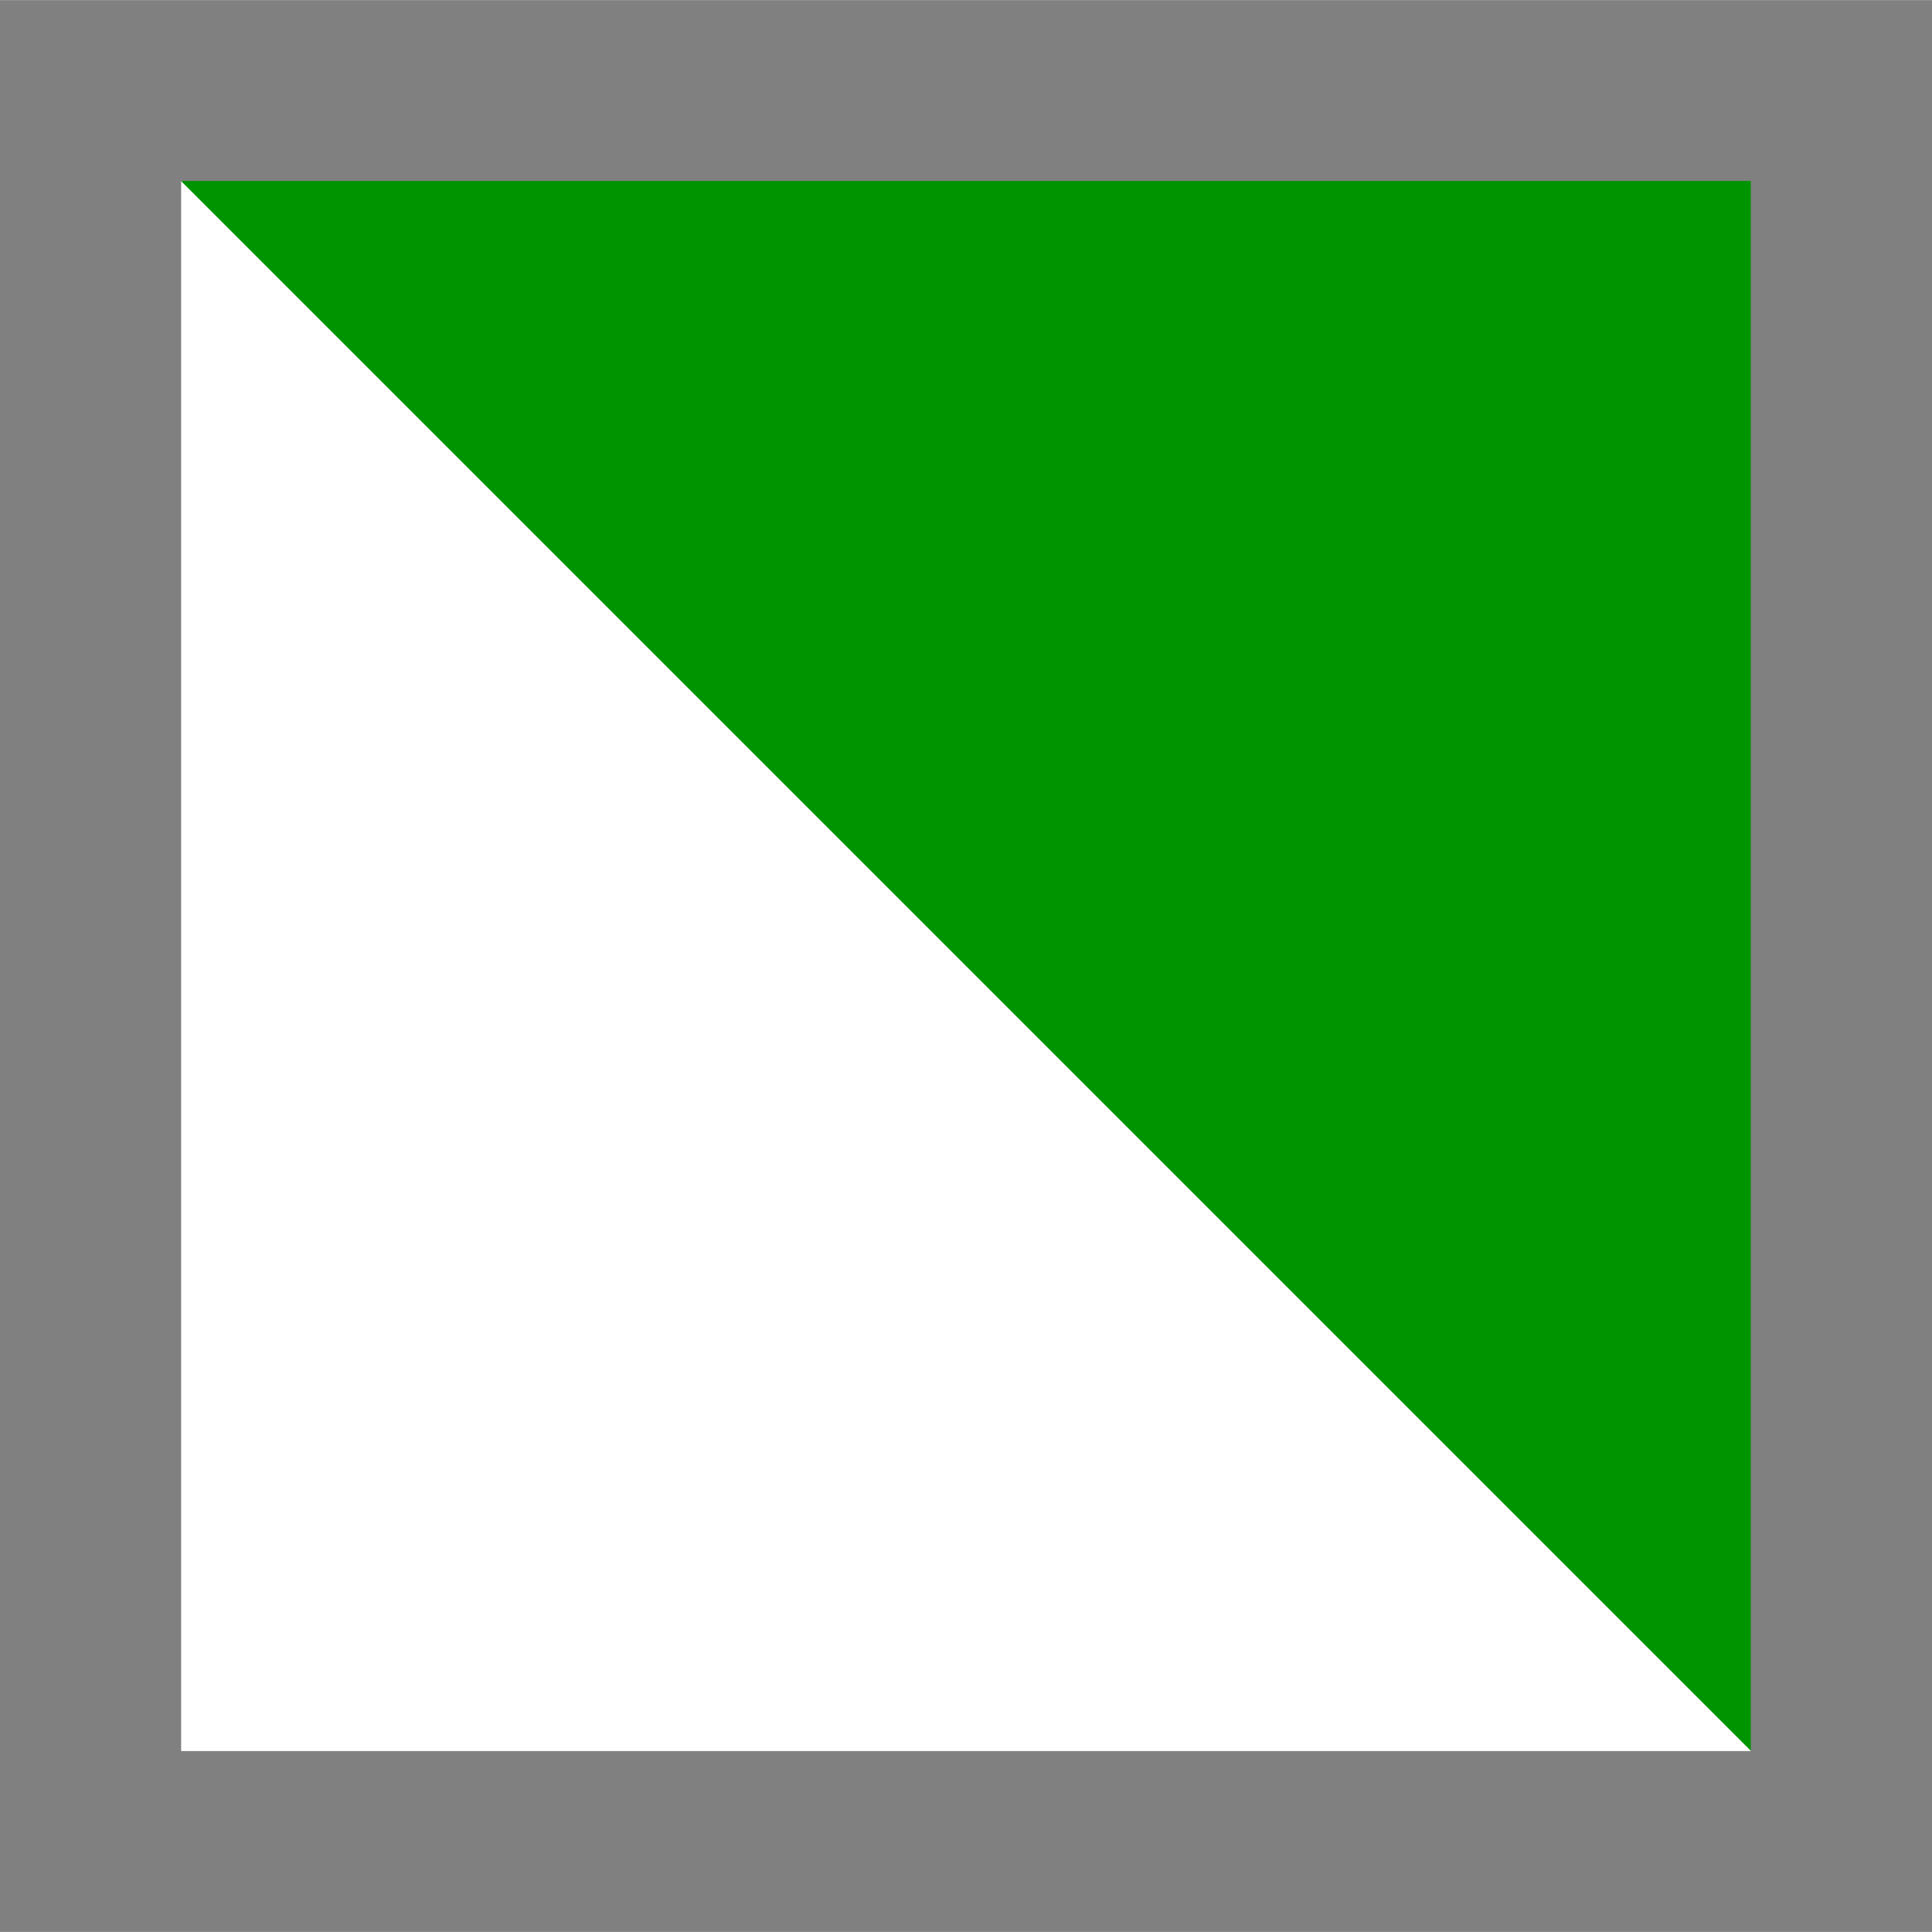
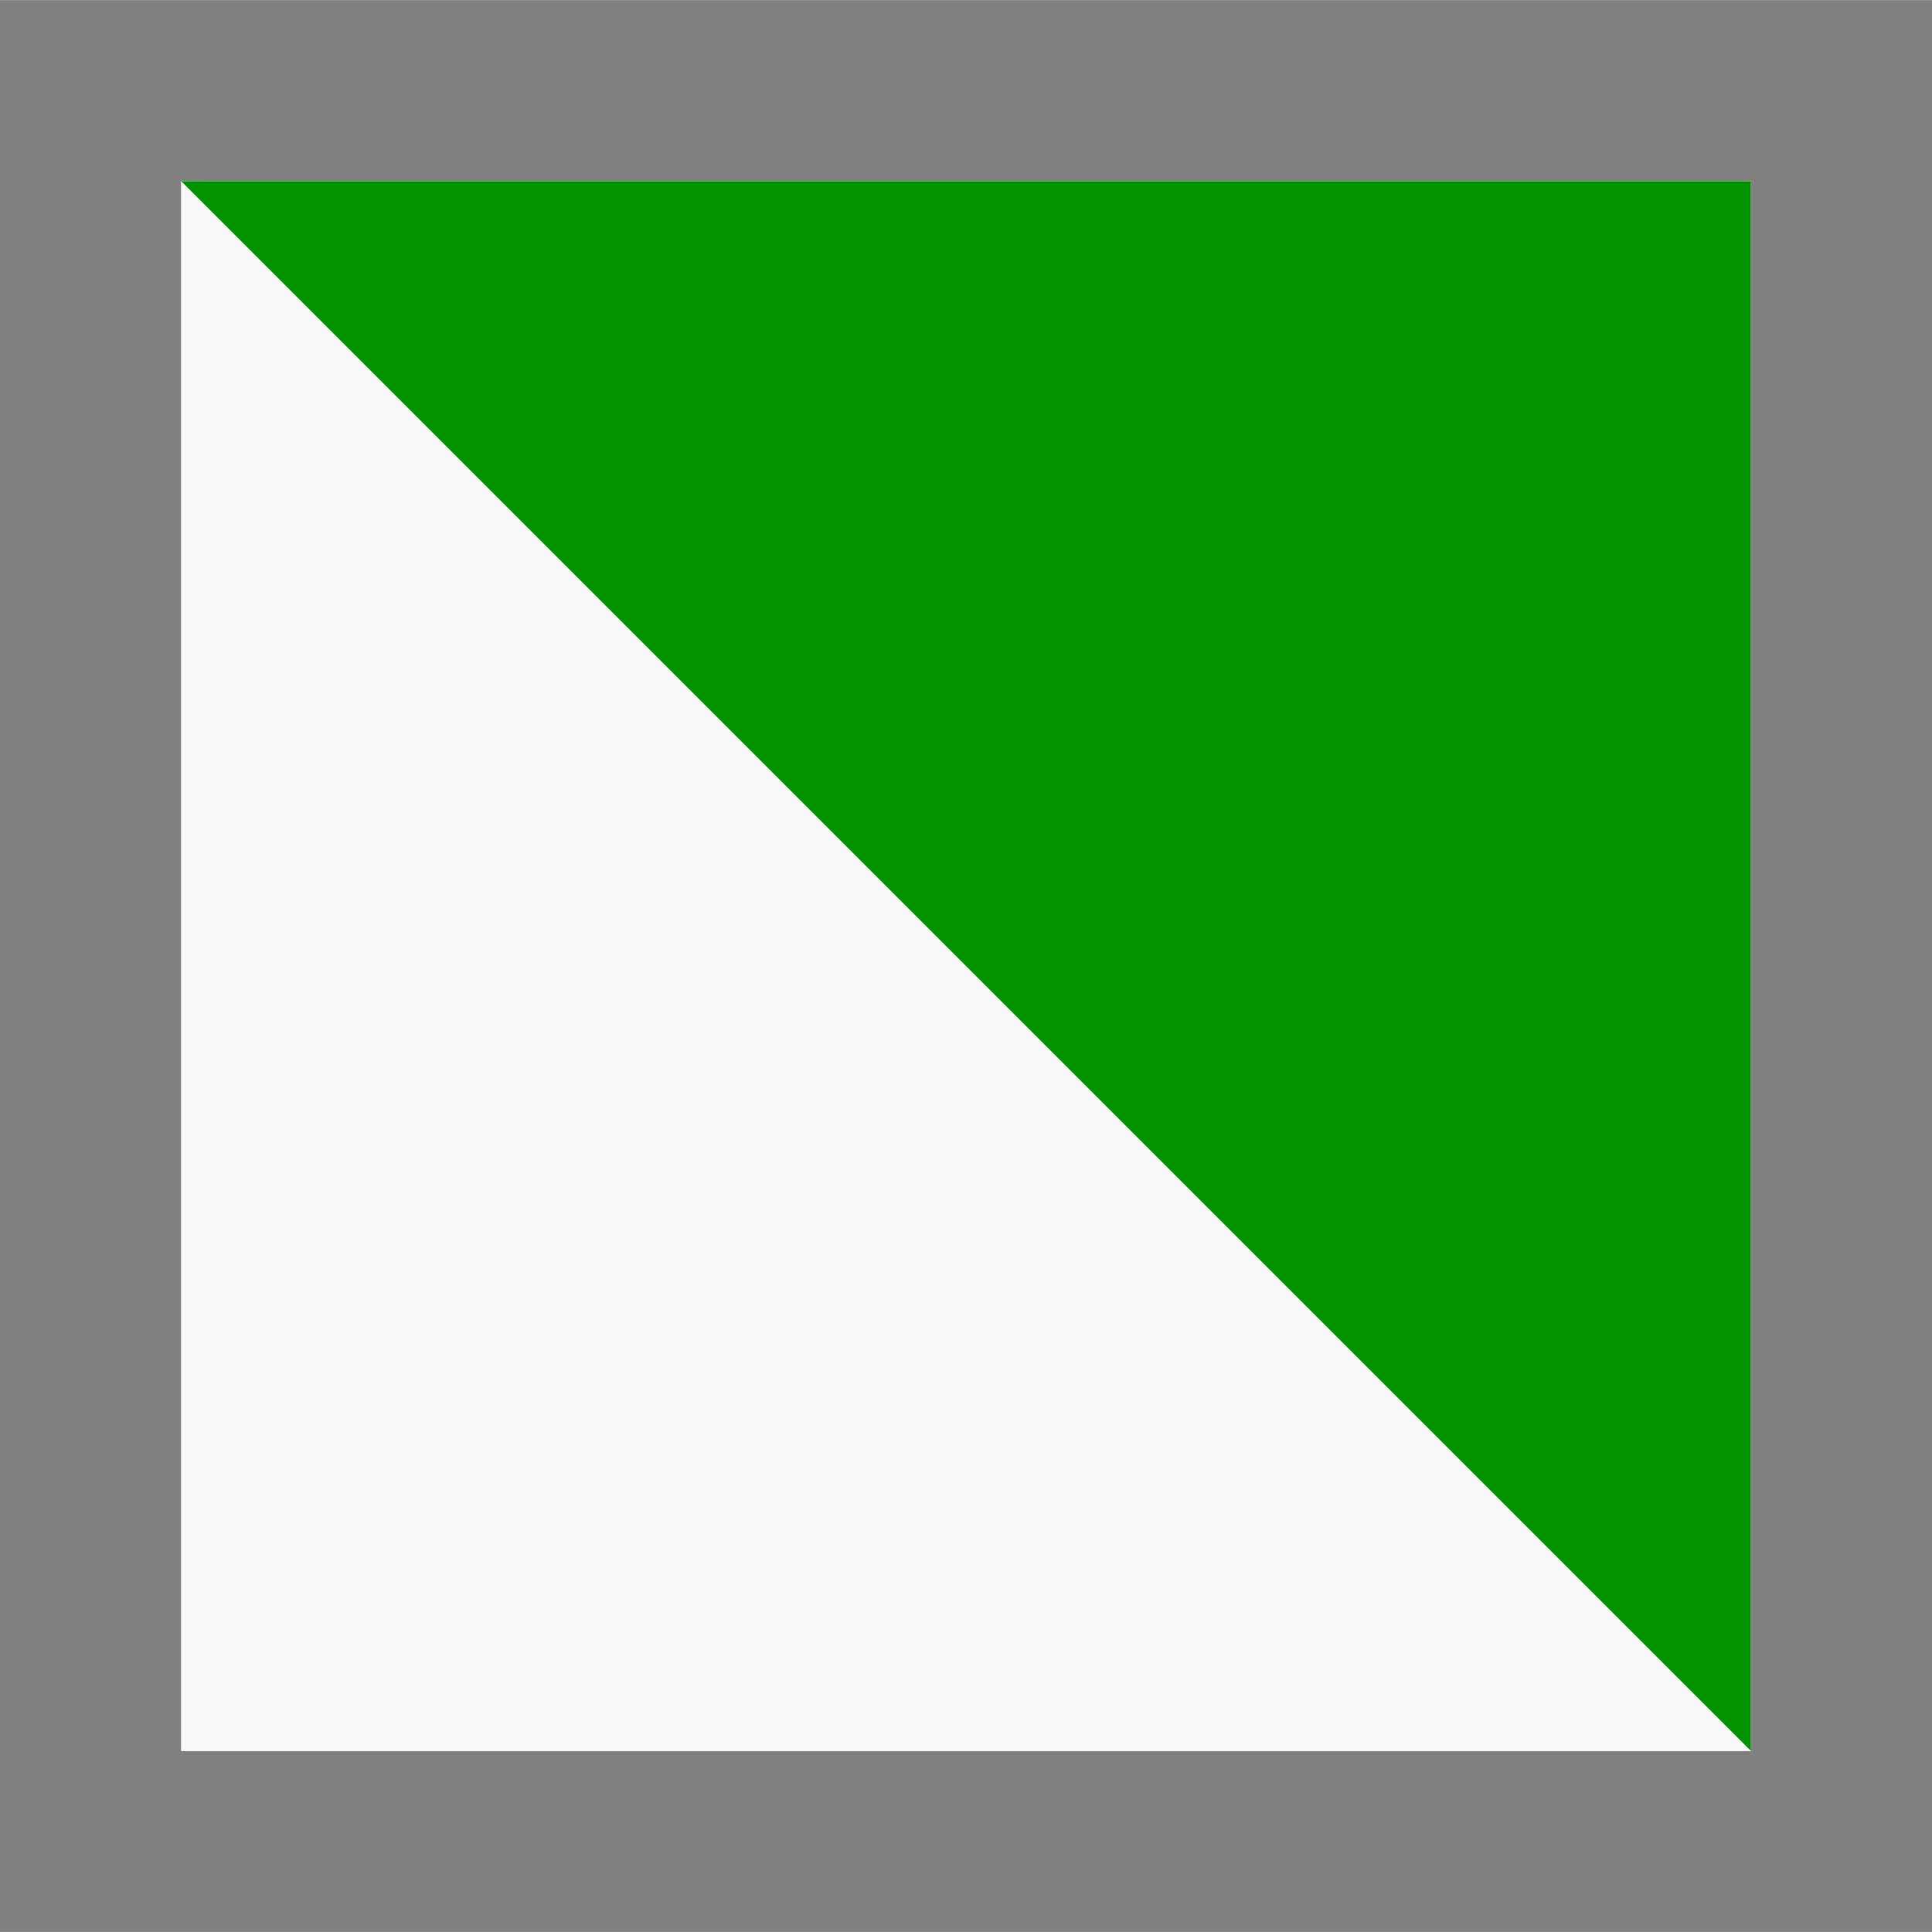
<svg xmlns="http://www.w3.org/2000/svg" width="32.0px" height="32.0px" viewBox="0 0 32.0 32.0" version="1.1" id="SVGRoot">
  <defs id="defs291" />
-   <path style="fill:#009400;fill-opacity:1;stroke:none;stroke-width:0.299;stroke-linecap:round;stroke-linejoin:round;stroke-opacity:1;paint-order:fill markers stroke;stroke-dasharray:none" d="M 31.7,0.3 H 0.3 L 31.7,31.7 Z" id="path63771" />
-   <rect style="stroke-width:3;fill:none;stroke:#808080;stroke-linecap:square;stroke-dasharray:none;stroke-opacity:1;paint-order:markers fill stroke" id="rect605" width="28.985" height="29.044" x="40.829" y="4.828" transform="matrix(1.000536,0,0,0.9985298,-39.35163,-3.321303)" />
+   <rect style="stroke-width:3;fill:#f9f9f9;stroke:#808080;stroke-linecap:square;stroke-dasharray:none;stroke-opacity:1;paint-order:markers fill stroke" id="rect605" width="28.985" height="29.044" x="40.829" y="4.828" transform="matrix(1.000536,0,0,0.9985298,-39.35163,-3.321303)" />
+   <path style="fill:#009400;fill-opacity:1;stroke:none;stroke-width:0.247;stroke-linecap:round;stroke-linejoin:round;stroke-dasharray:none;stroke-opacity:1;paint-order:fill markers stroke" d="M 29,3 H 3 l 26,26 z" id="path63771" />
  <g id="layer1" />
</svg>
